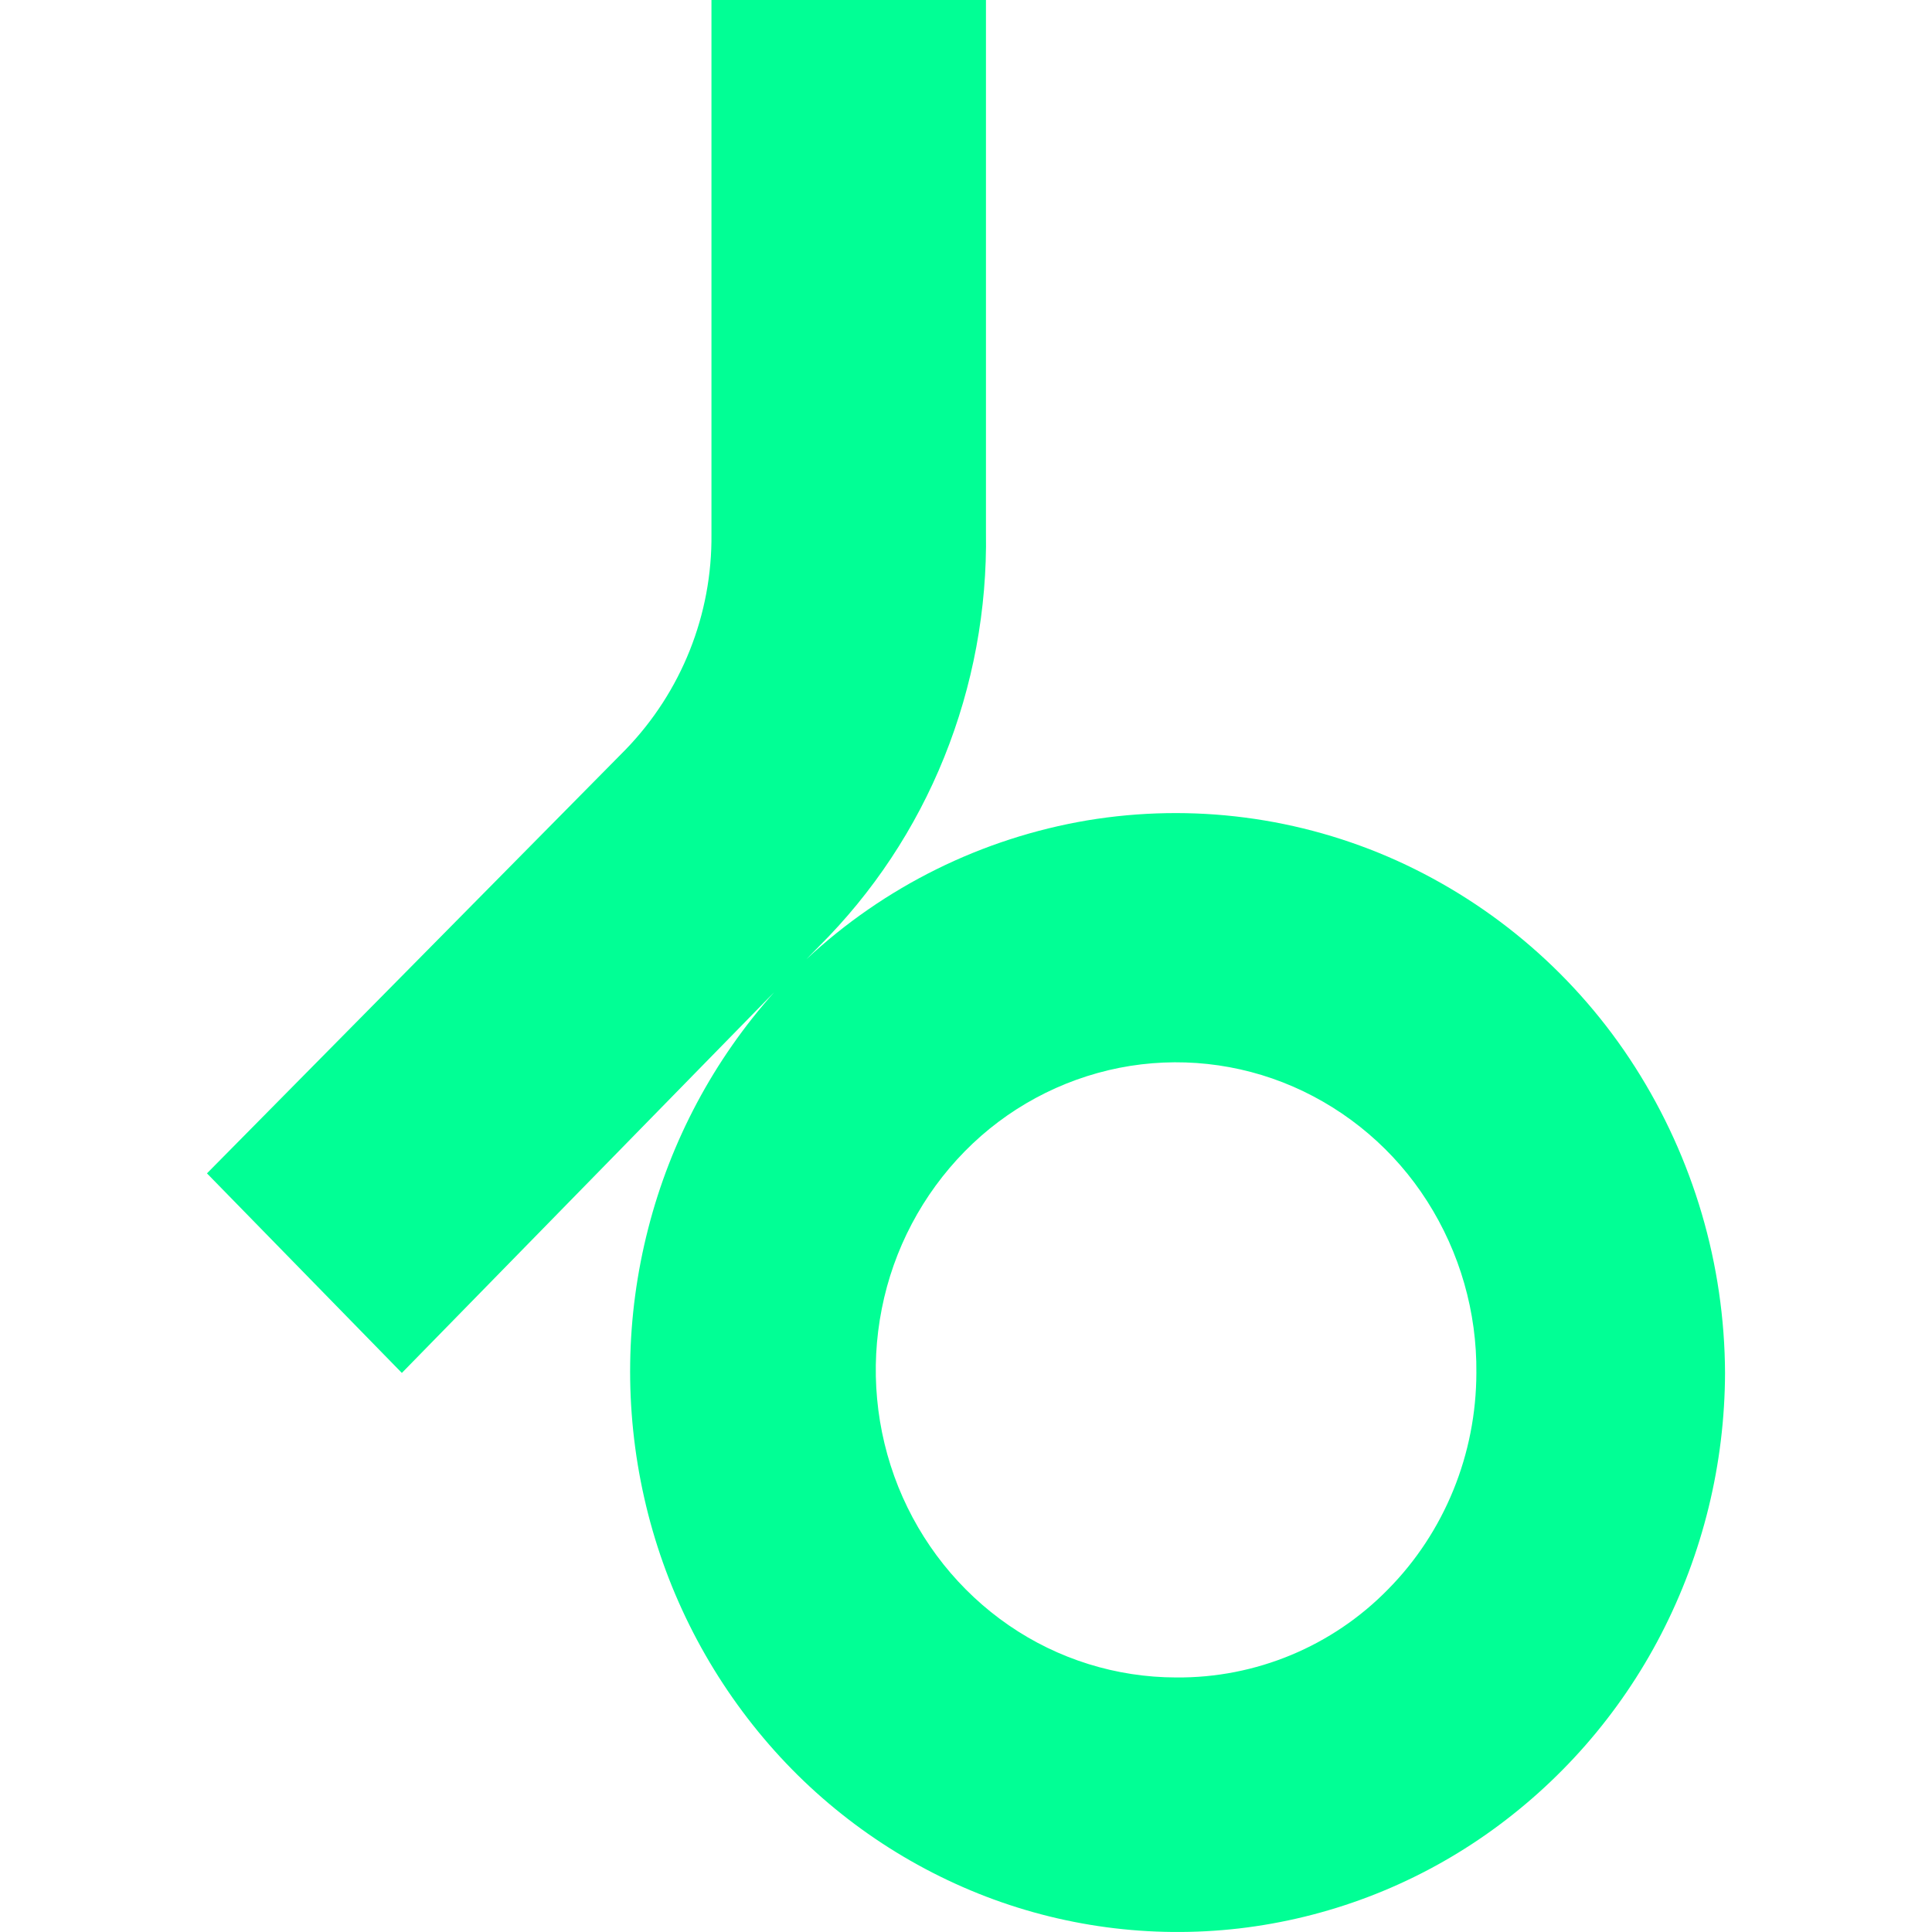
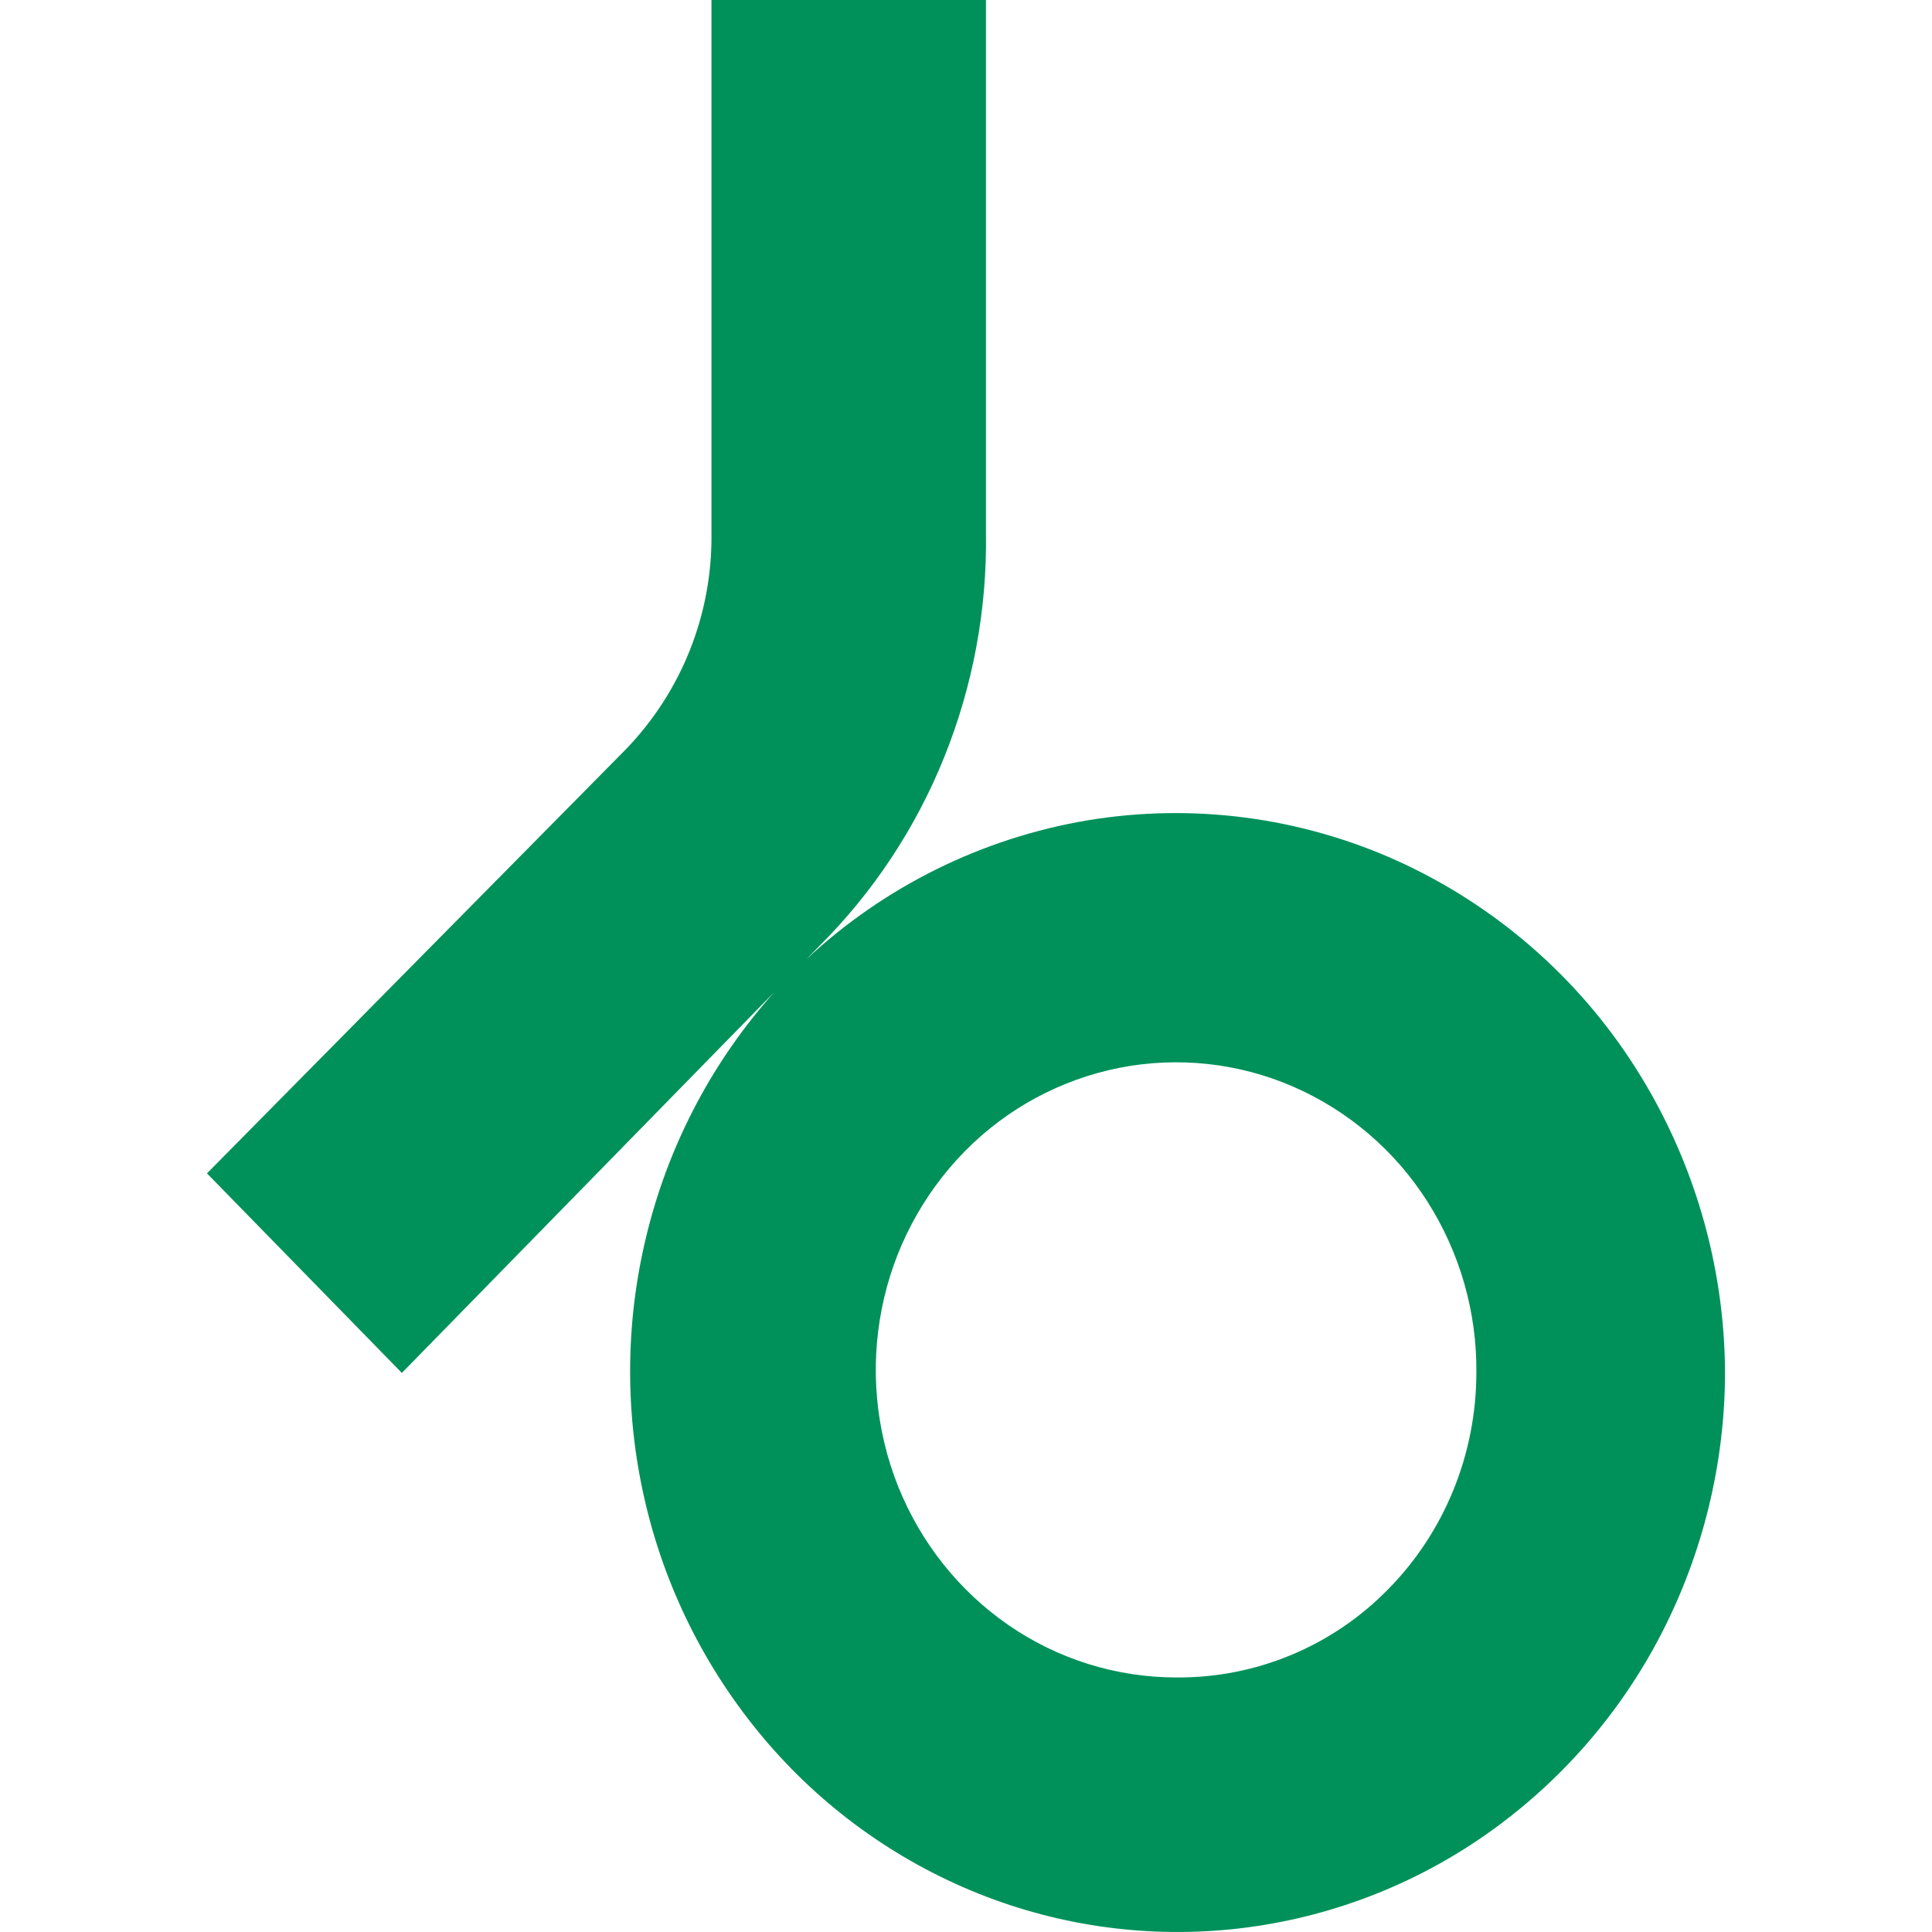
- <svg xmlns="http://www.w3.org/2000/svg" fill="#01FF95" role="img" viewBox="0 0 24 24">
+ <svg xmlns="http://www.w3.org/2000/svg" fill="#00915A" role="img" viewBox="0 0 24 24">
  <path d="M21.429 17.055a7.114 7.114 0 0 1-.794 3.246 6.917 6.917 0 0 1-2.181 2.492 6.698 6.698 0 0 1-3.063 1.163 6.653 6.653 0 0 1-3.239-.434 6.796 6.796 0 0 1-2.668-1.932 7.03 7.03 0 0 1-1.481-2.983 7.124 7.124 0 0 1 .049-3.345 7.015 7.015 0 0 1 1.566-2.937l-4.626 4.73-2.421-2.479 5.201-5.265a3.791 3.791 0 0 0 1.066-2.675V0h3.41v6.613a7.172 7.172 0 0 1-.519 2.794 7.02 7.02 0 0 1-1.559 2.353l-.153.156a6.768 6.768 0 0 1 3.49-1.725 6.687 6.687 0 0 1 3.845.5 6.873 6.873 0 0 1 2.959 2.564 7.118 7.118 0 0 1 1.118 3.8Zm-3.089 0a3.89 3.89 0 0 0-.611-2.133 3.752 3.752 0 0 0-1.666-1.424 3.65 3.65 0 0 0-2.158-.233 3.704 3.704 0 0 0-1.92 1.037 3.852 3.852 0 0 0-1.031 1.955 3.908 3.908 0 0 0 .205 2.213c.282.7.76 1.299 1.374 1.721a3.672 3.672 0 0 0 2.076.647 3.637 3.637 0 0 0 2.635-1.096c.347-.351.622-.77.81-1.231.188-.461.285-.956.286-1.456Z" />
</svg>
